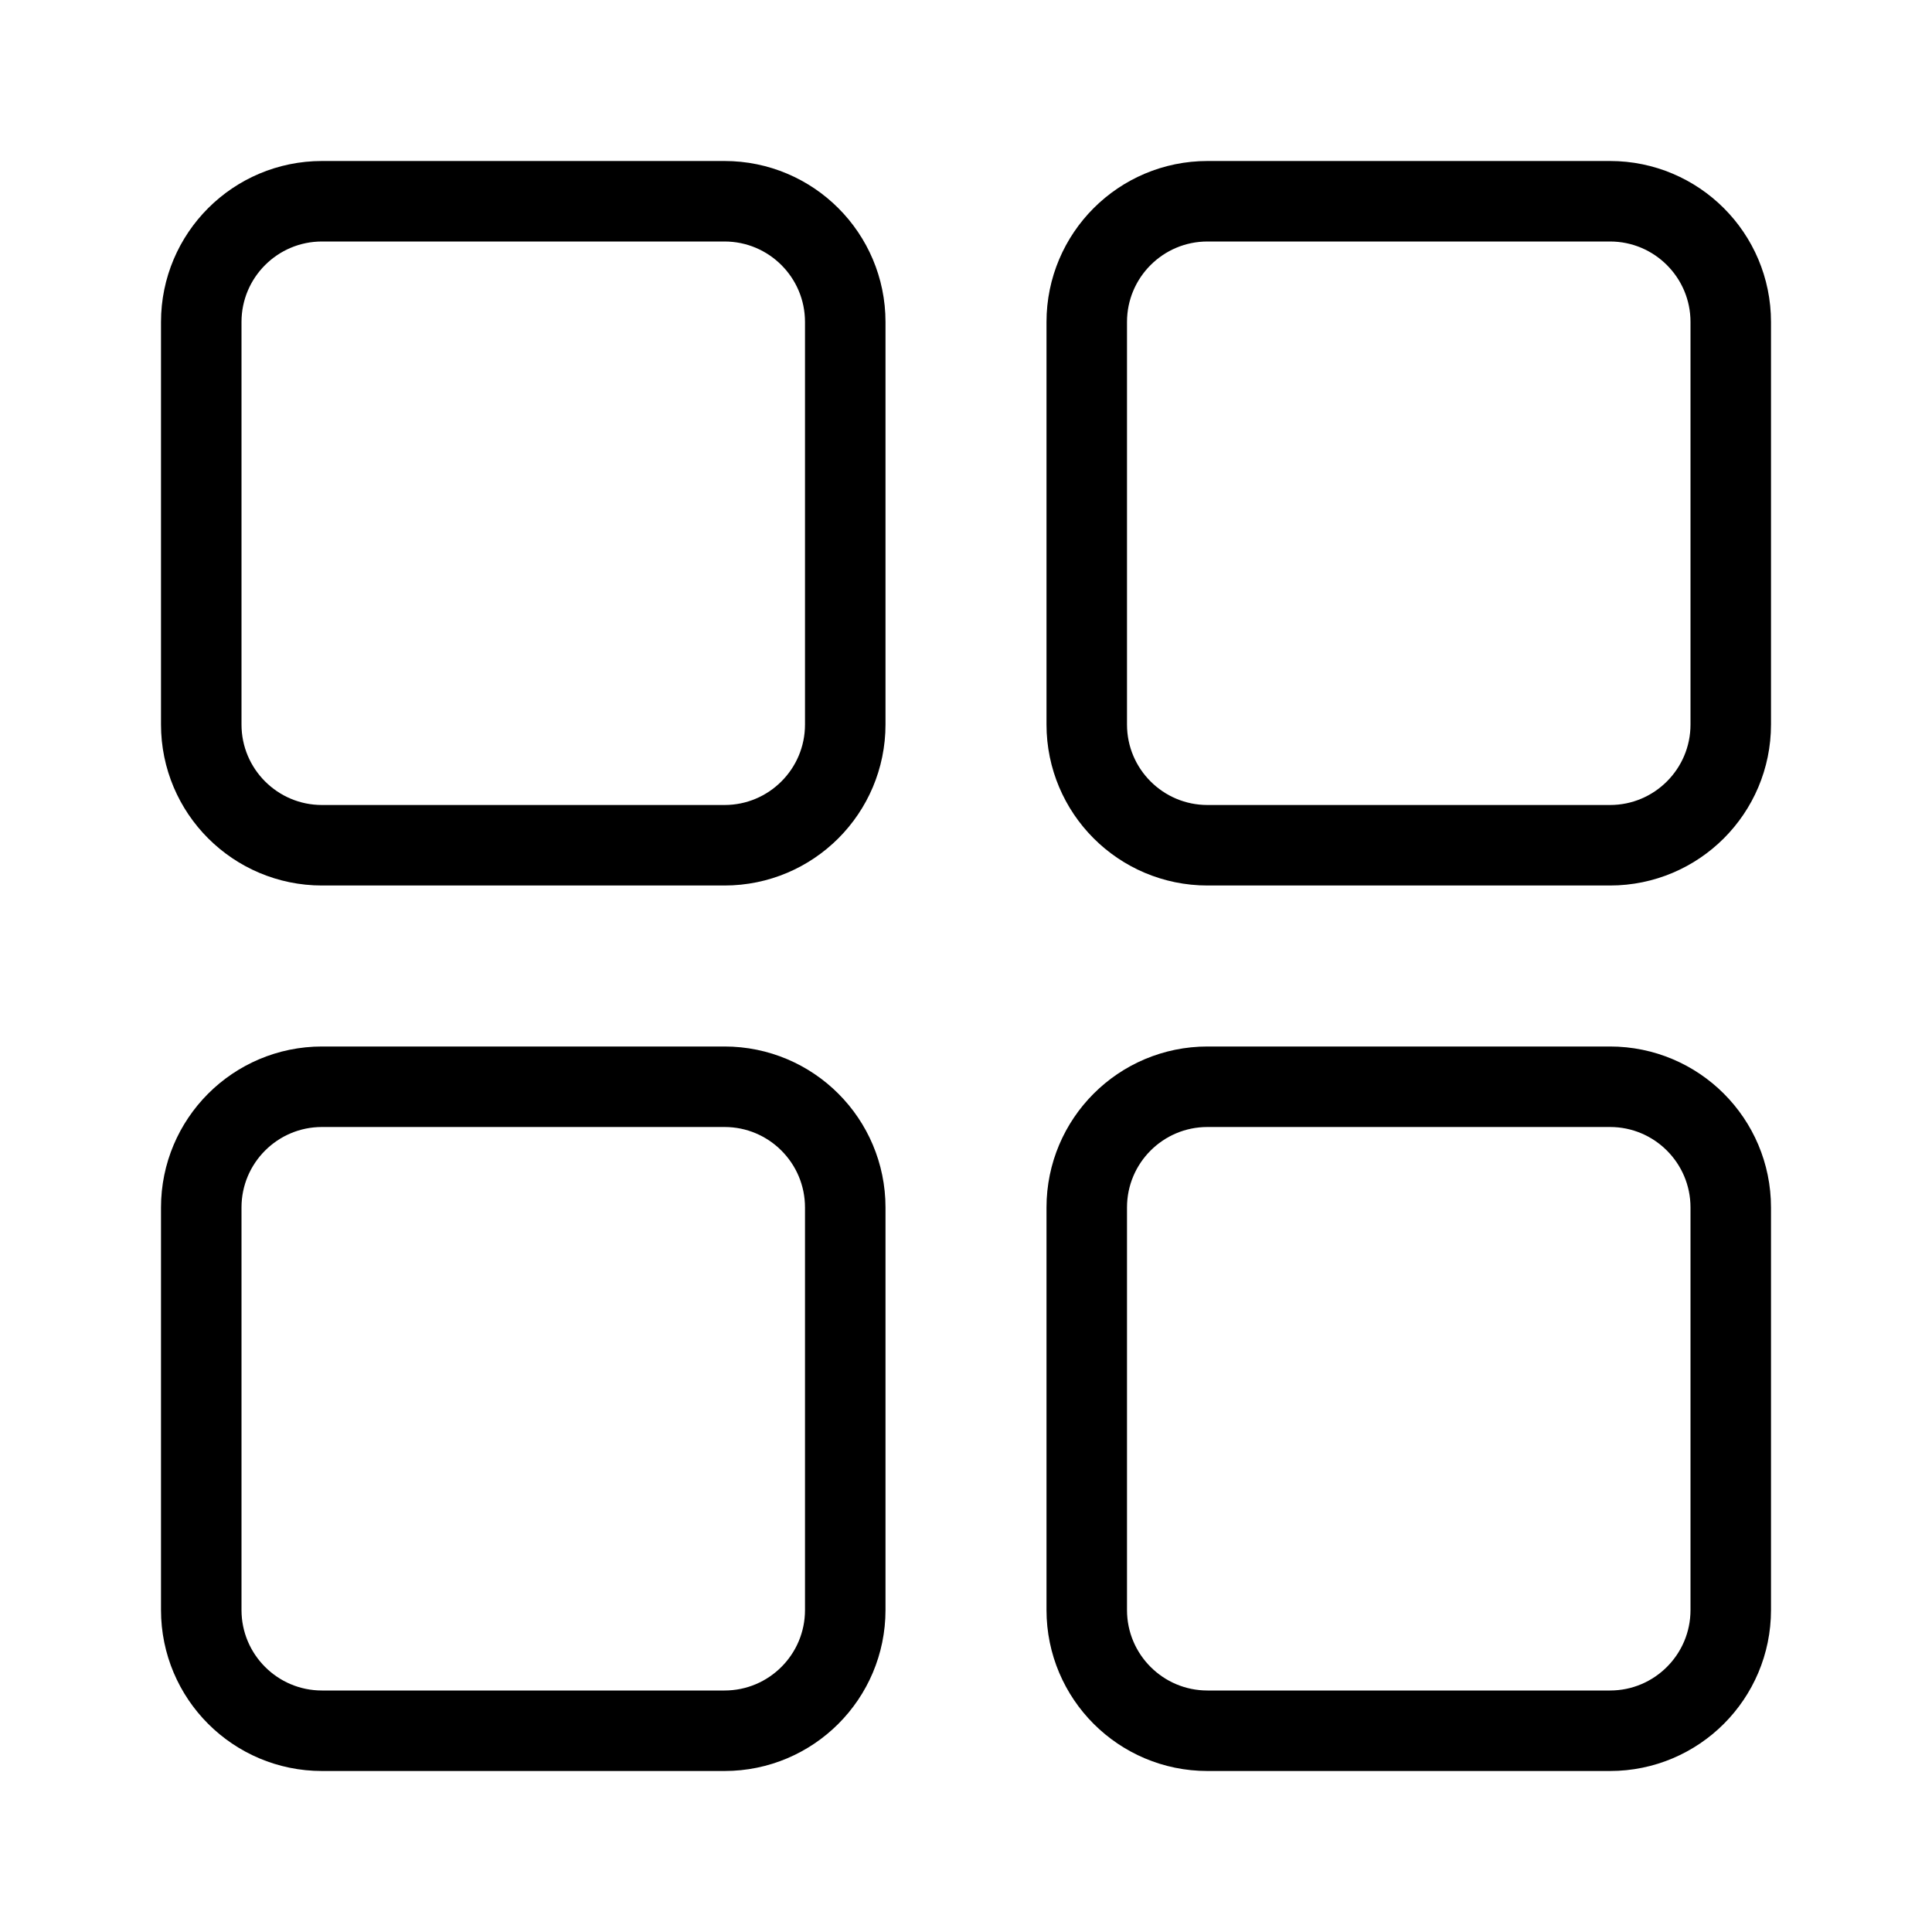
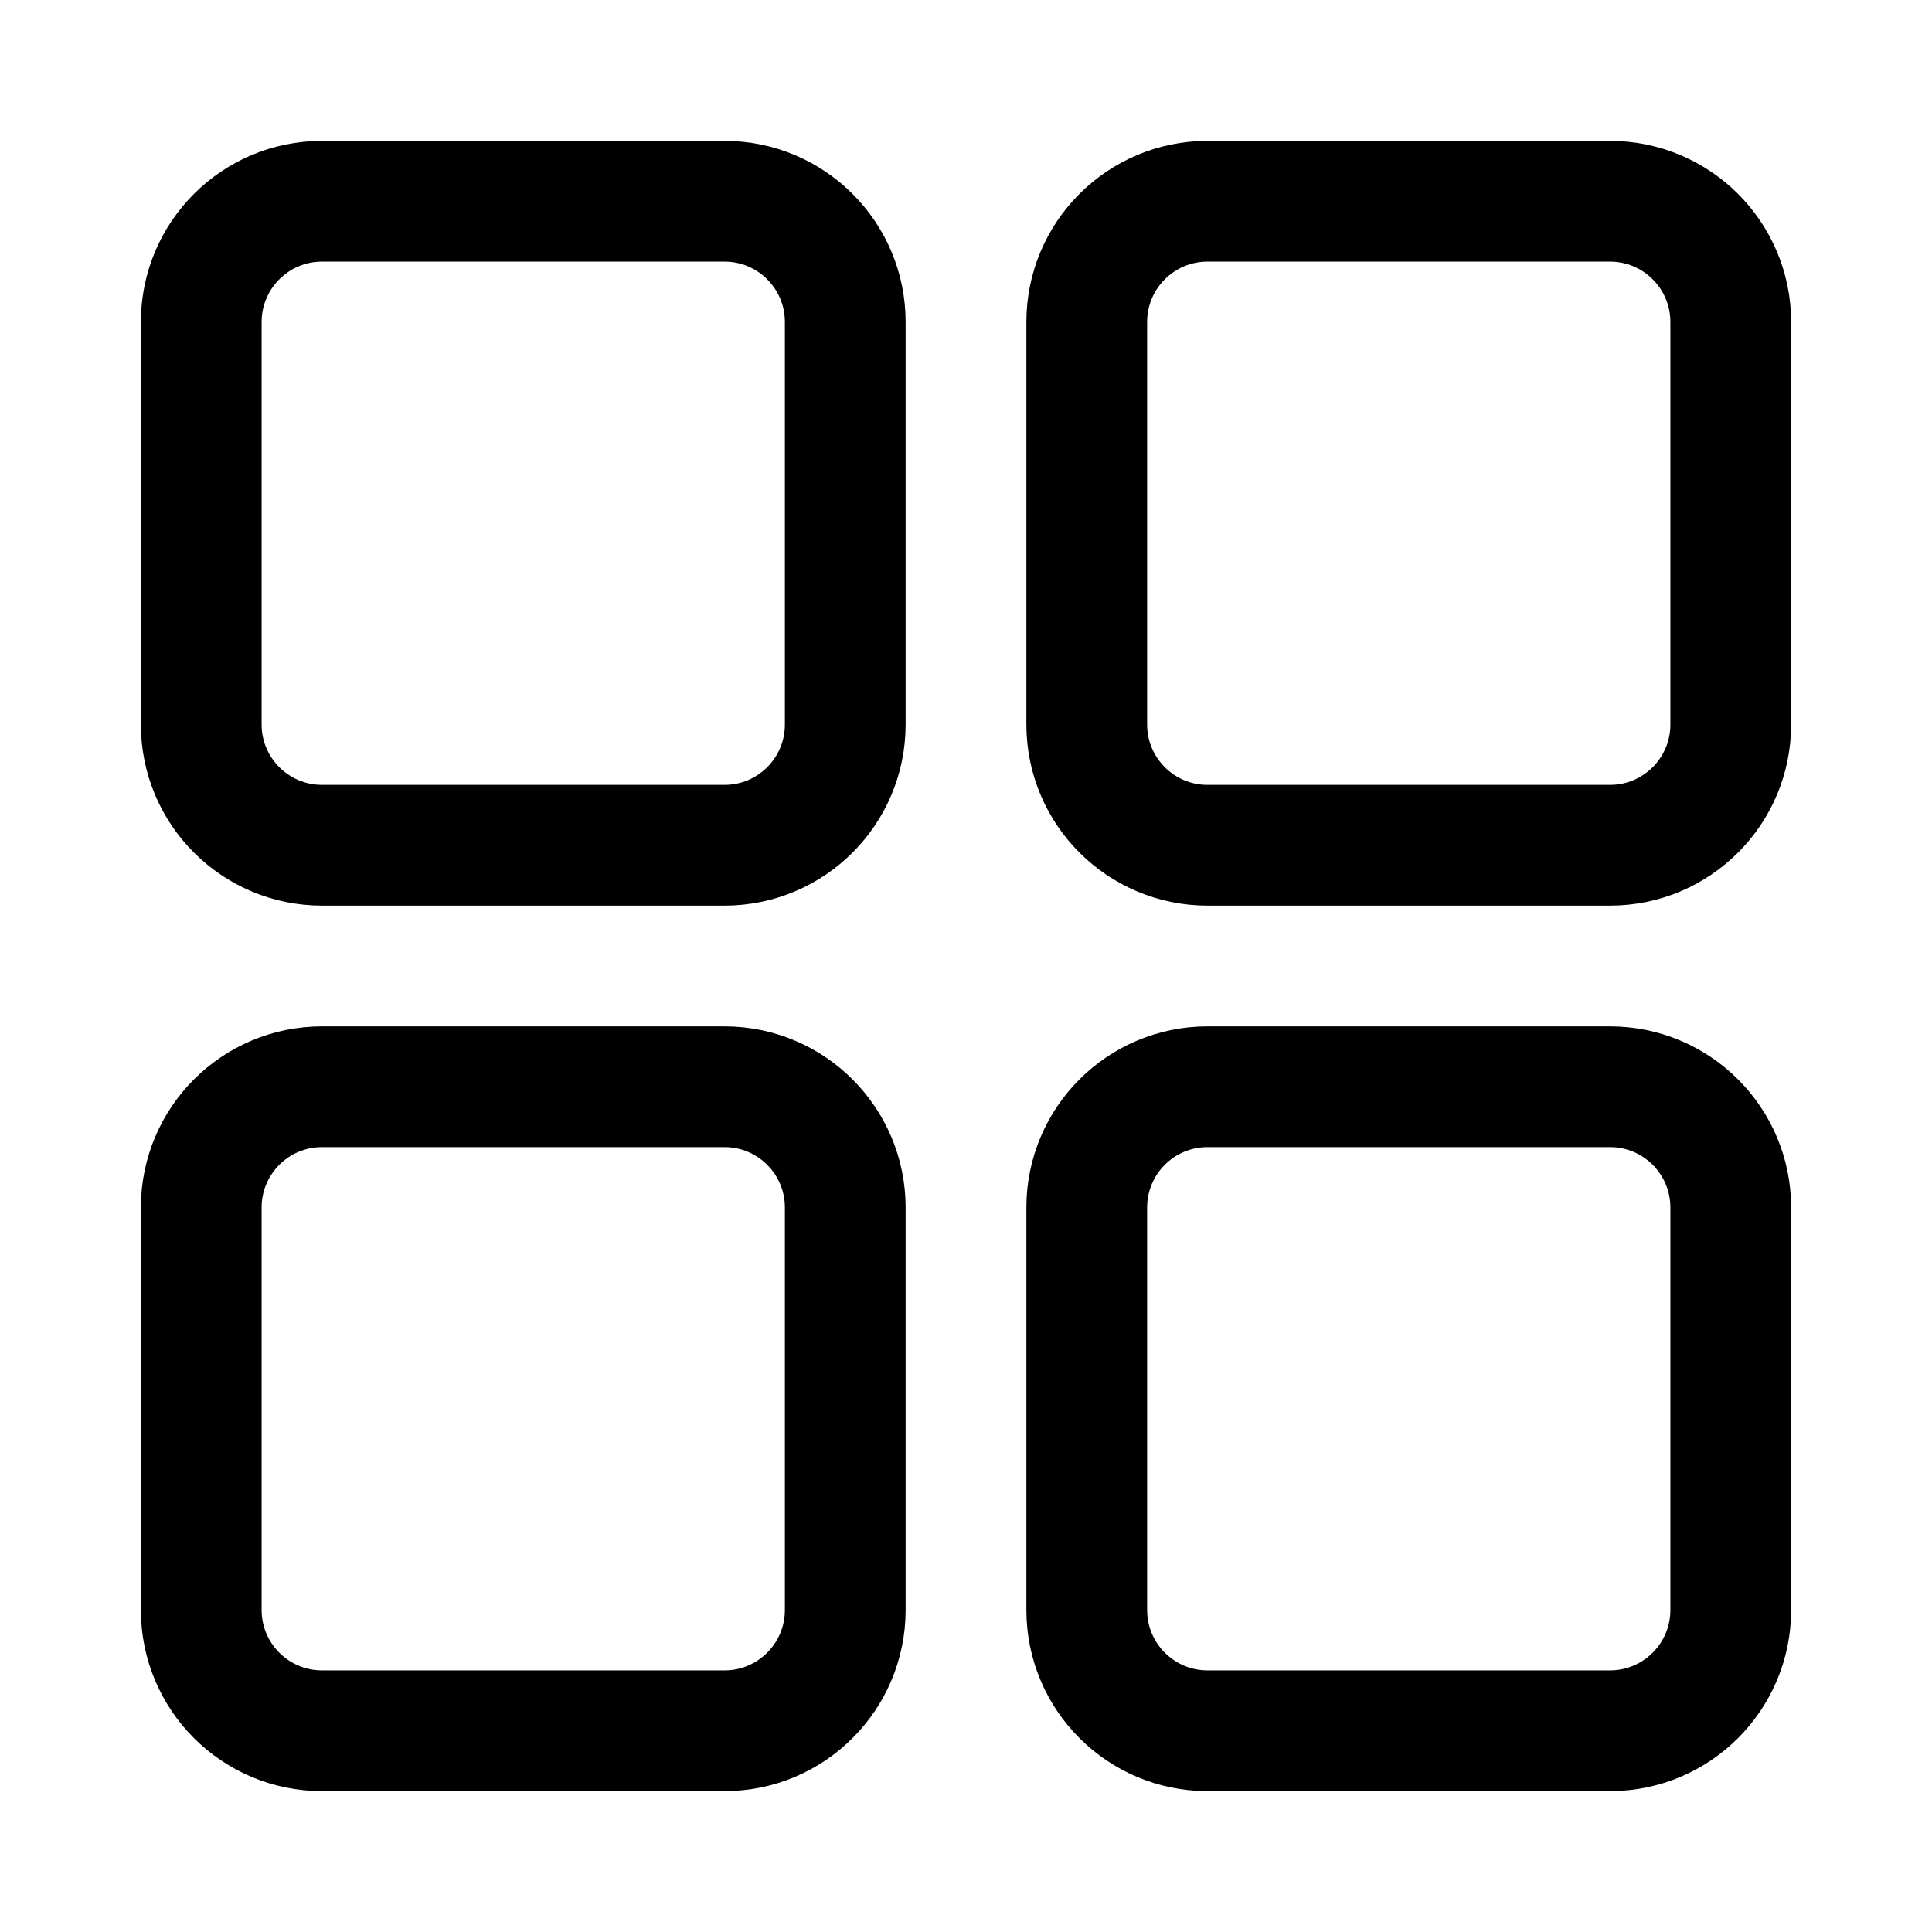
<svg xmlns="http://www.w3.org/2000/svg" width="24" height="24" viewBox="0 0 24 24" fill="none">
-   <rect x="2.5" y="2.5" width="8" height="8" rx="1.5" stroke="currentColor" />
-   <rect x="13.5" y="2.5" width="8" height="8" rx="1.5" stroke="currentColor" />
-   <rect x="2.5" y="13.5" width="8" height="8" rx="1.5" stroke="currentColor" />
-   <rect x="13.5" y="13.5" width="8" height="8" rx="1.5" stroke="currentColor" />
+   <rect x="2.5" y="2.5" width="8" height="8" rx="1.5" stroke="currentColor" stroke-width="1.5" />
+   <rect x="13.5" y="2.5" width="8" height="8" rx="1.5" stroke="currentColor" stroke-width="1.5" />
+   <rect x="2.5" y="13.5" width="8" height="8" rx="1.5" stroke="currentColor" stroke-width="1.5" />
+   <rect x="13.5" y="13.5" width="8" height="8" rx="1.5" stroke="currentColor" stroke-width="1.5" />
</svg>
